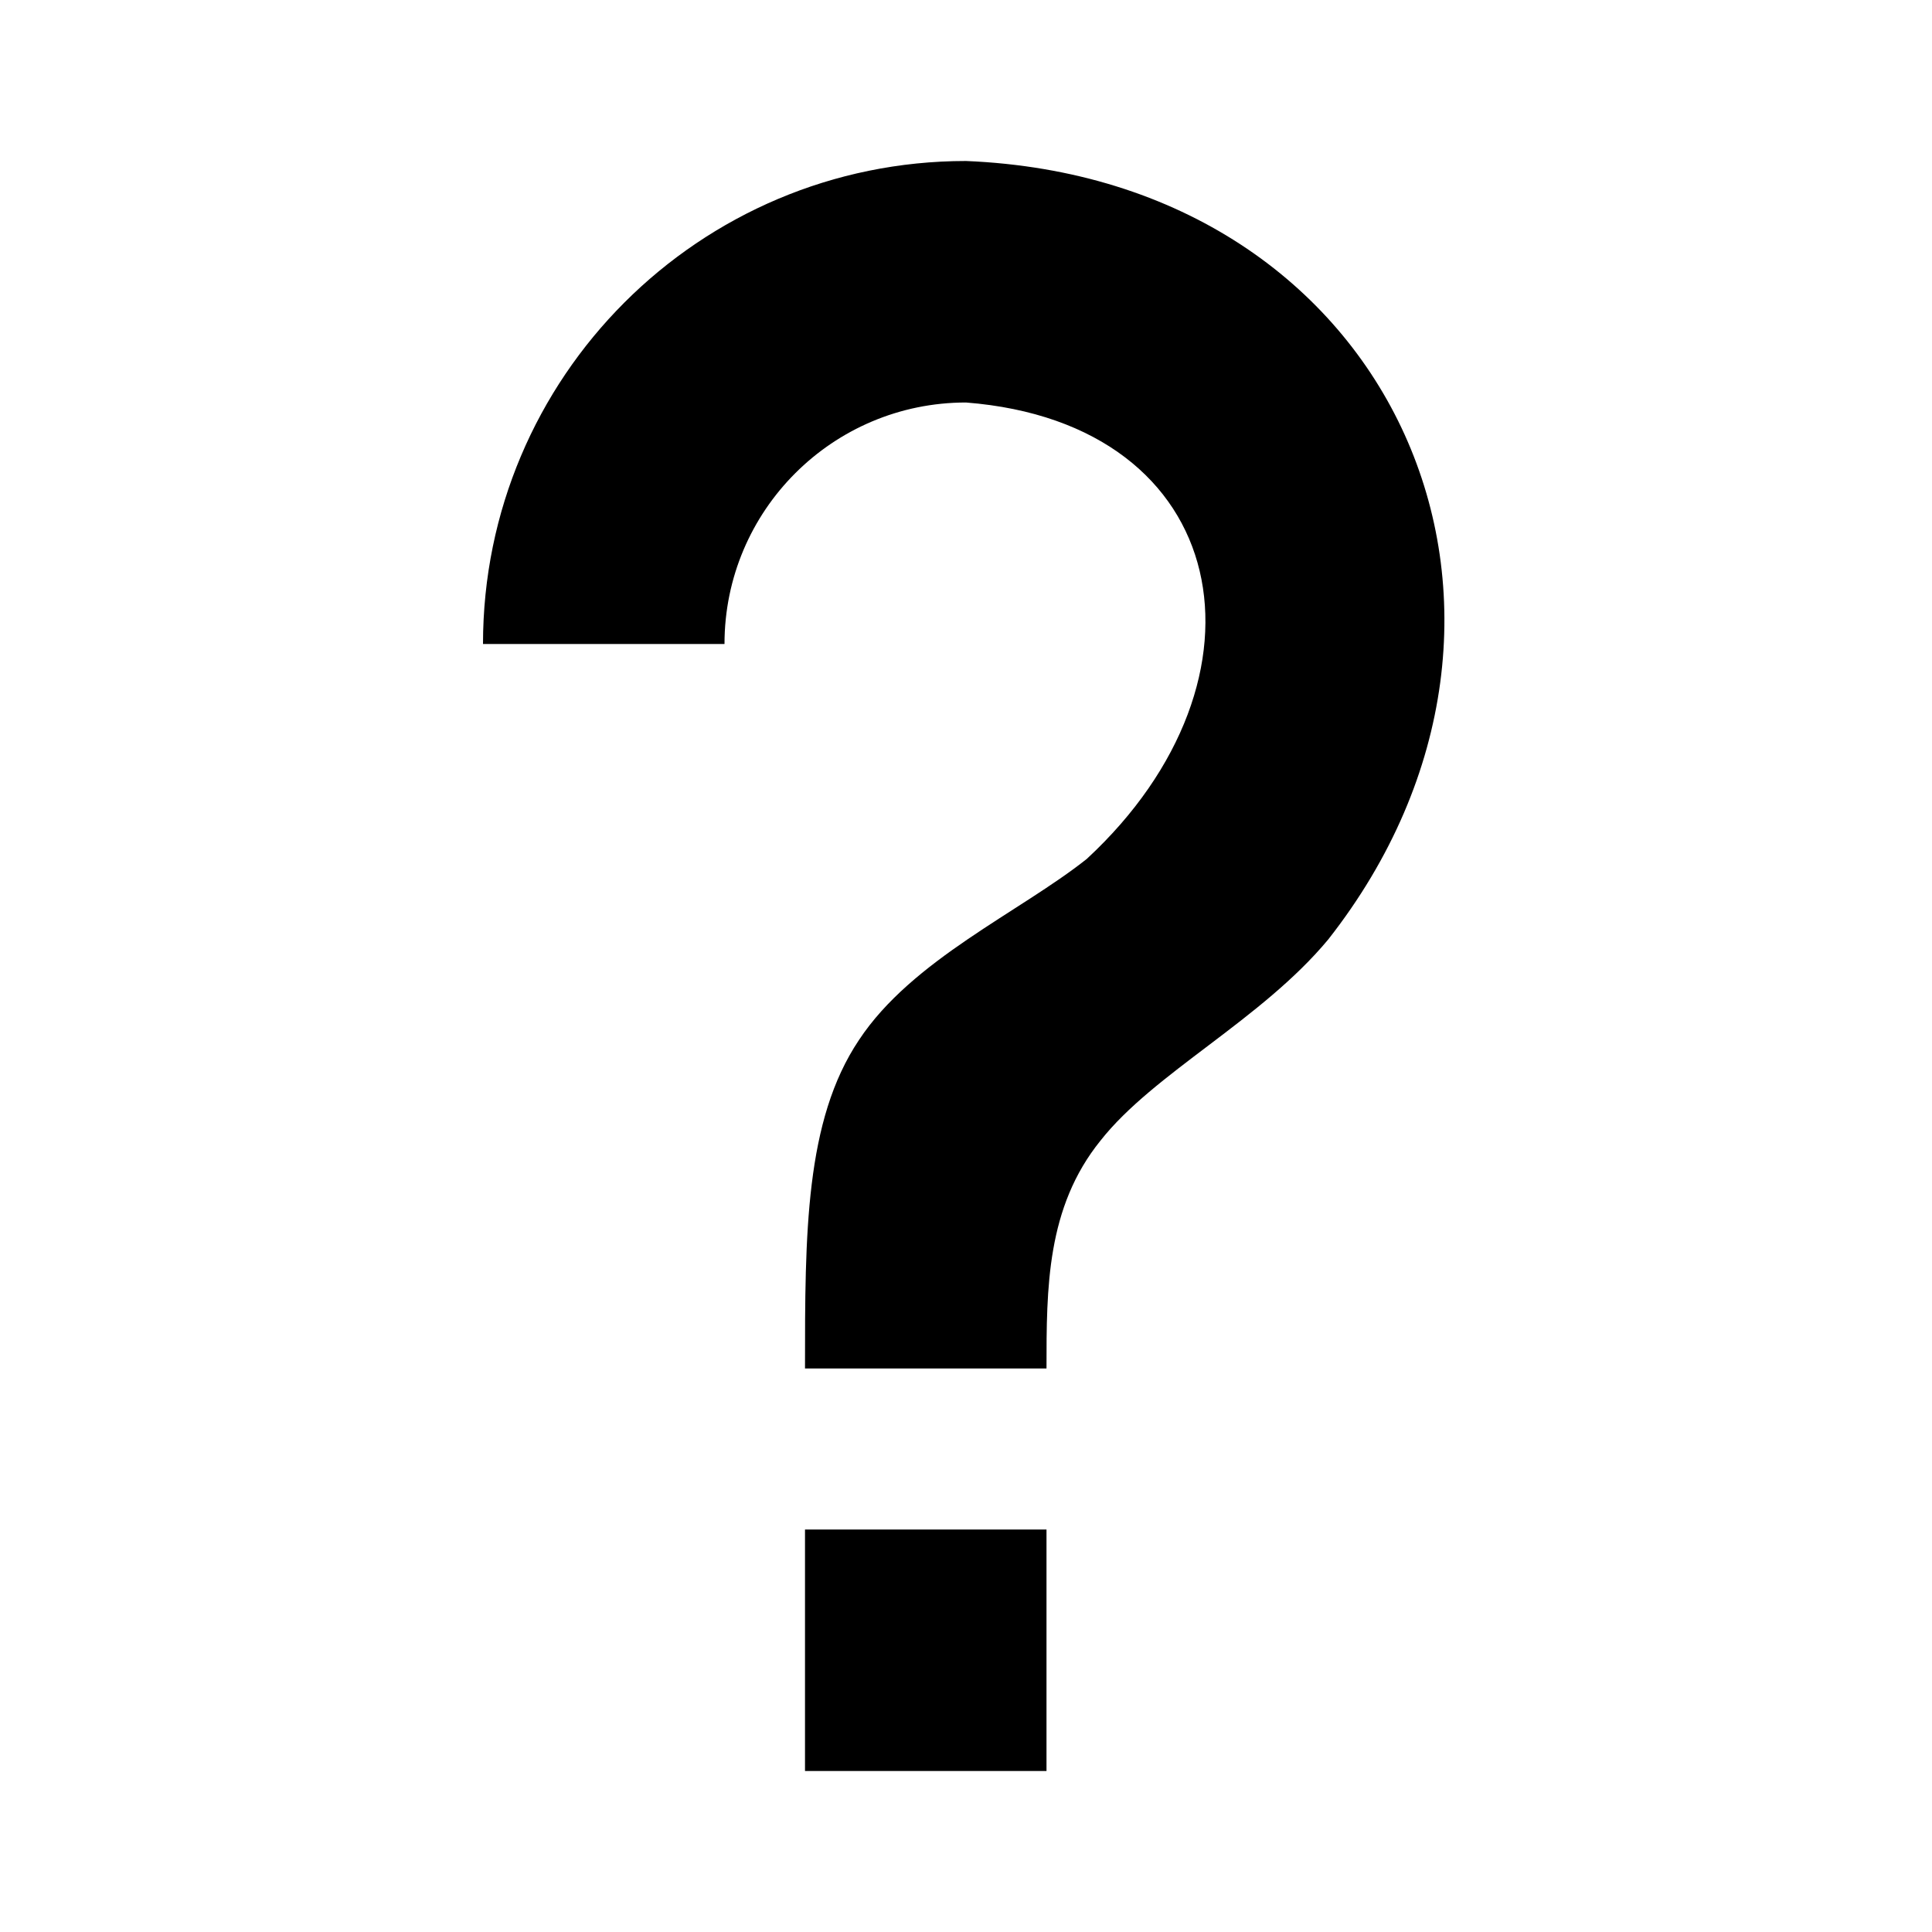
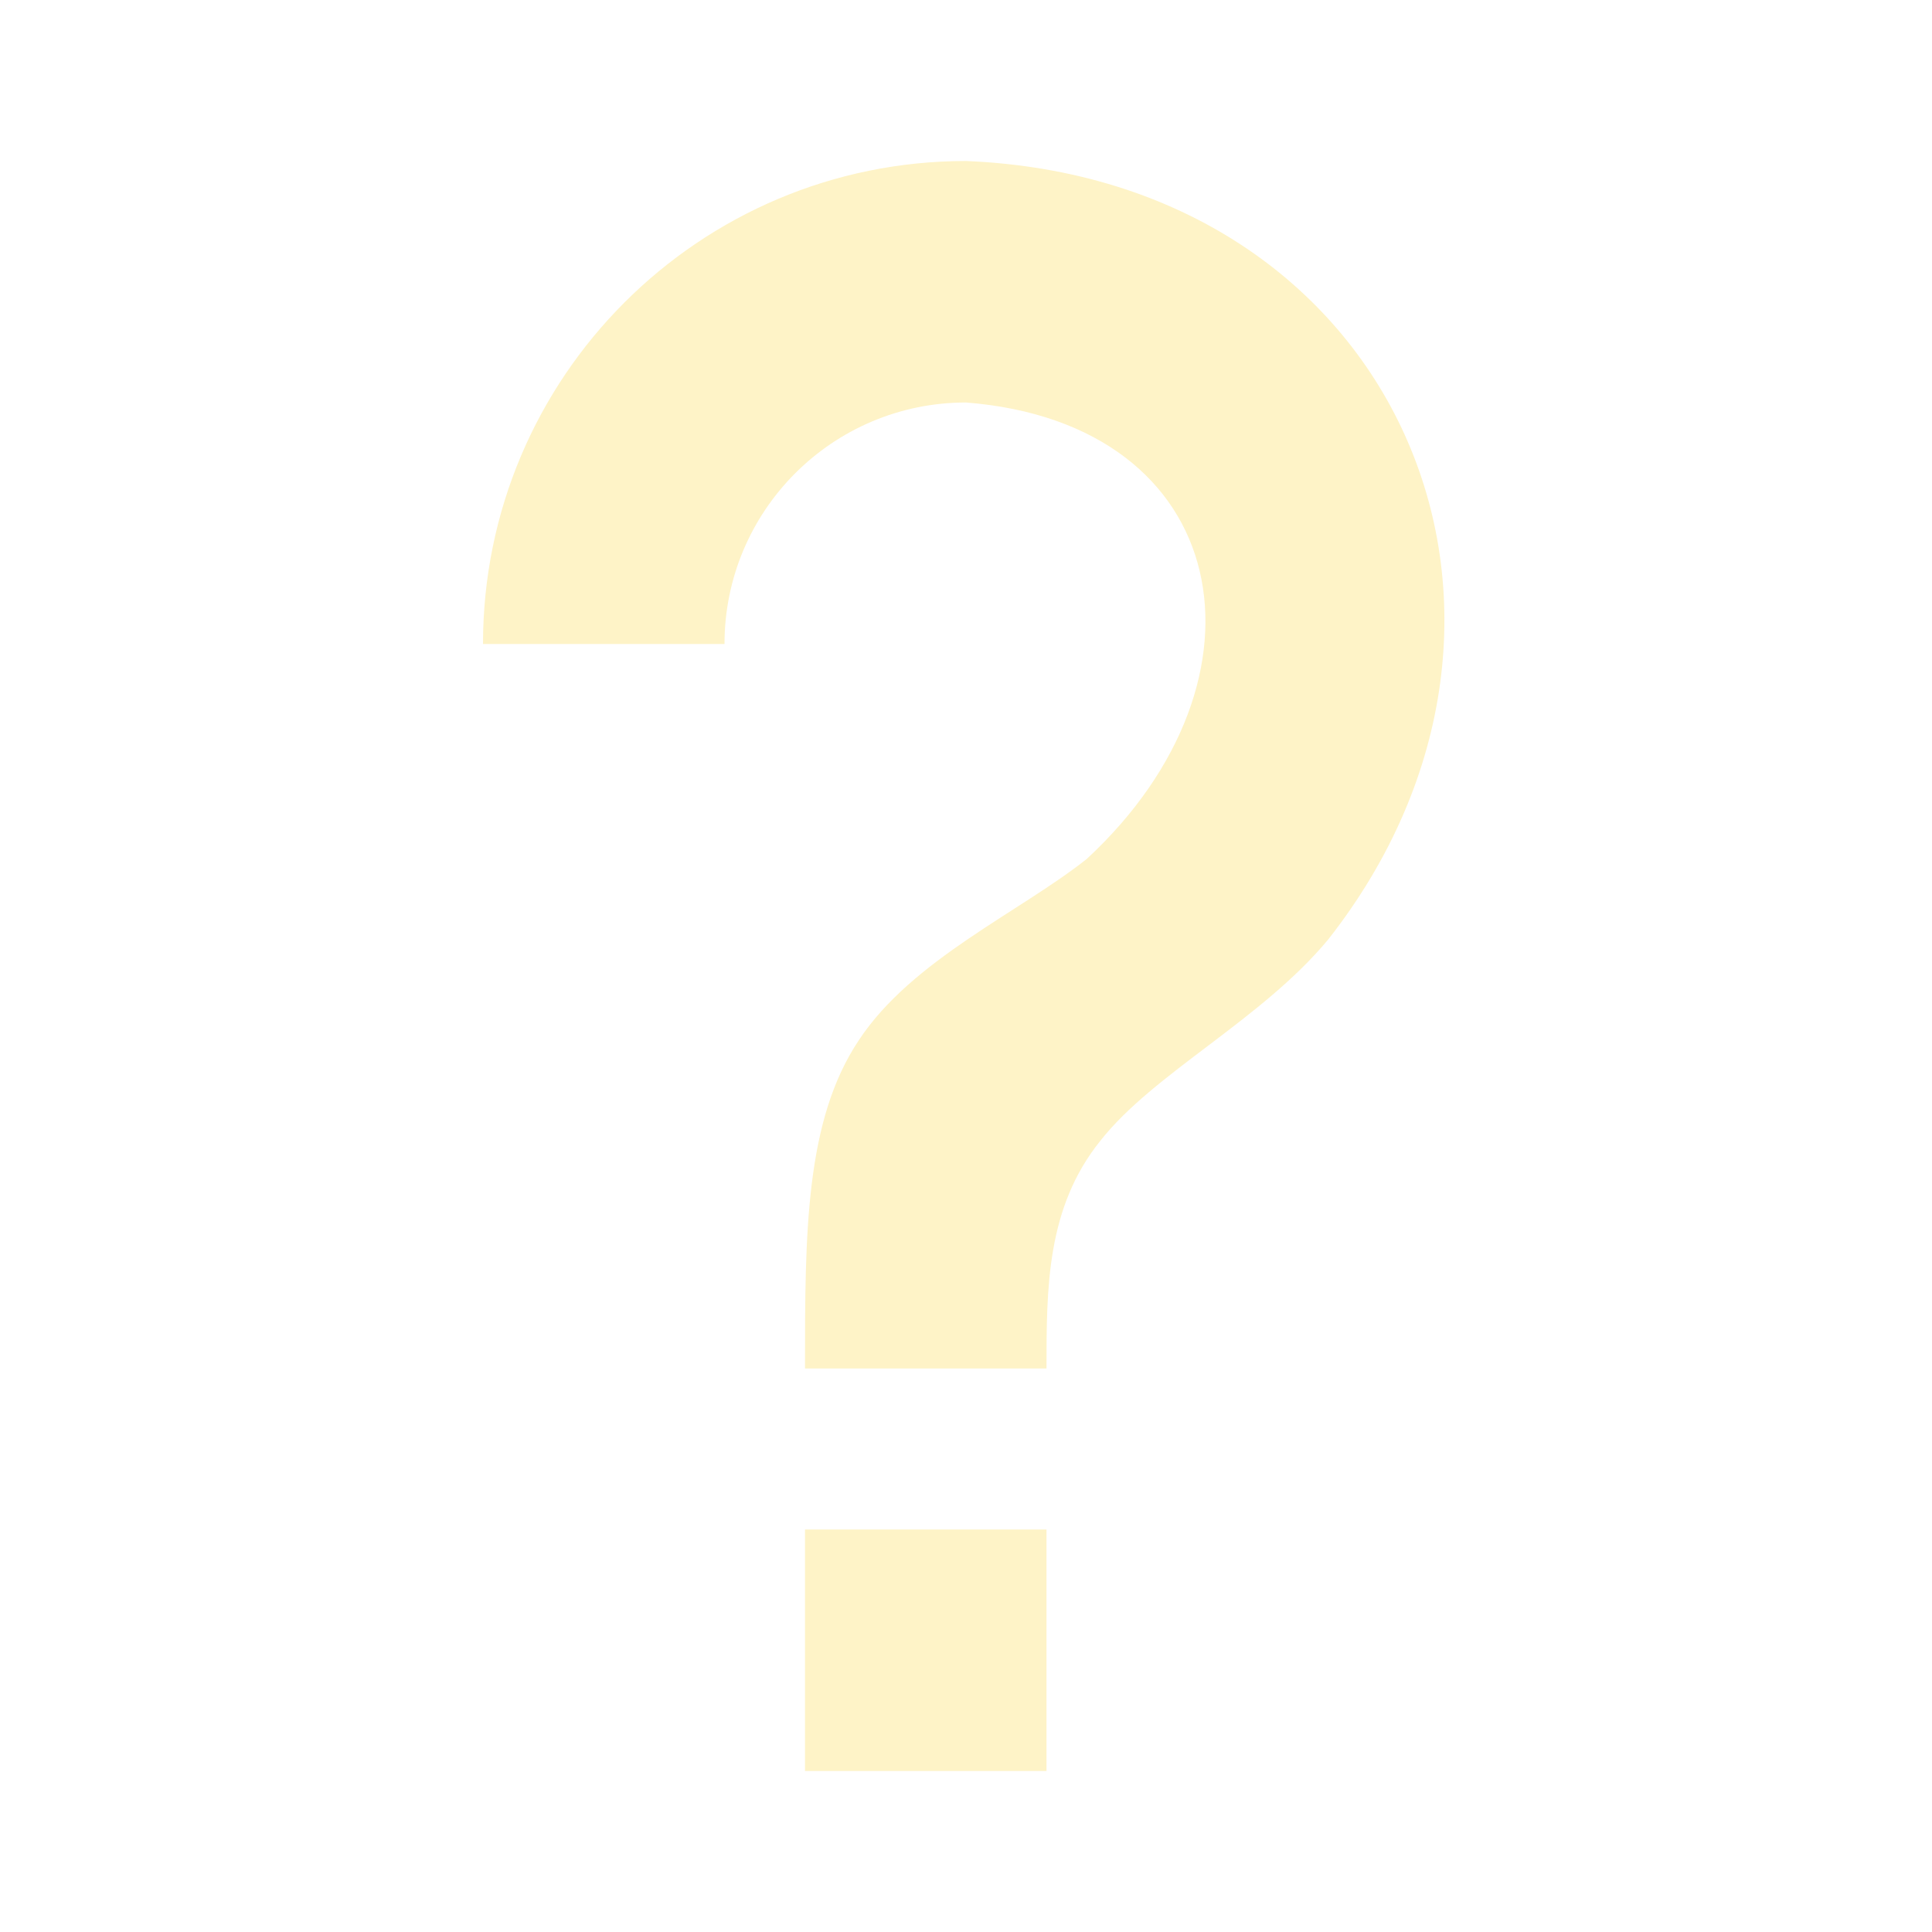
<svg xmlns="http://www.w3.org/2000/svg" viewBox="0 0 24 24">
-   <path d="M10,19H13V22H10V19M12,2C17.35,2.22 19.68,7.62 16.5,11.67C15.67,12.67 14.33,13.33 13.67,14.17C13,15 13,16 13,17H10C10,15.33 10,13.92 10.67,12.92C11.33,11.92 12.67,11.33 13.5,10.67C15.92,8.43 15.32,5.26 12,5A3,3 0 0,0 9,8H6A6,6 0 0,1 12,2Z" />
+   <path fill="#fef3c7" d="M10,19H13V22H10V19M12,2C17.35,2.22 19.68,7.62 16.5,11.67C15.67,12.67 14.33,13.33 13.67,14.17C13,15 13,16 13,17H10C10,15.33 10,13.92 10.67,12.92C11.33,11.92 12.67,11.33 13.5,10.67C15.92,8.43 15.32,5.26 12,5A3,3 0 0,0 9,8H6A6,6 0 0,1 12,2Z" />
</svg>
